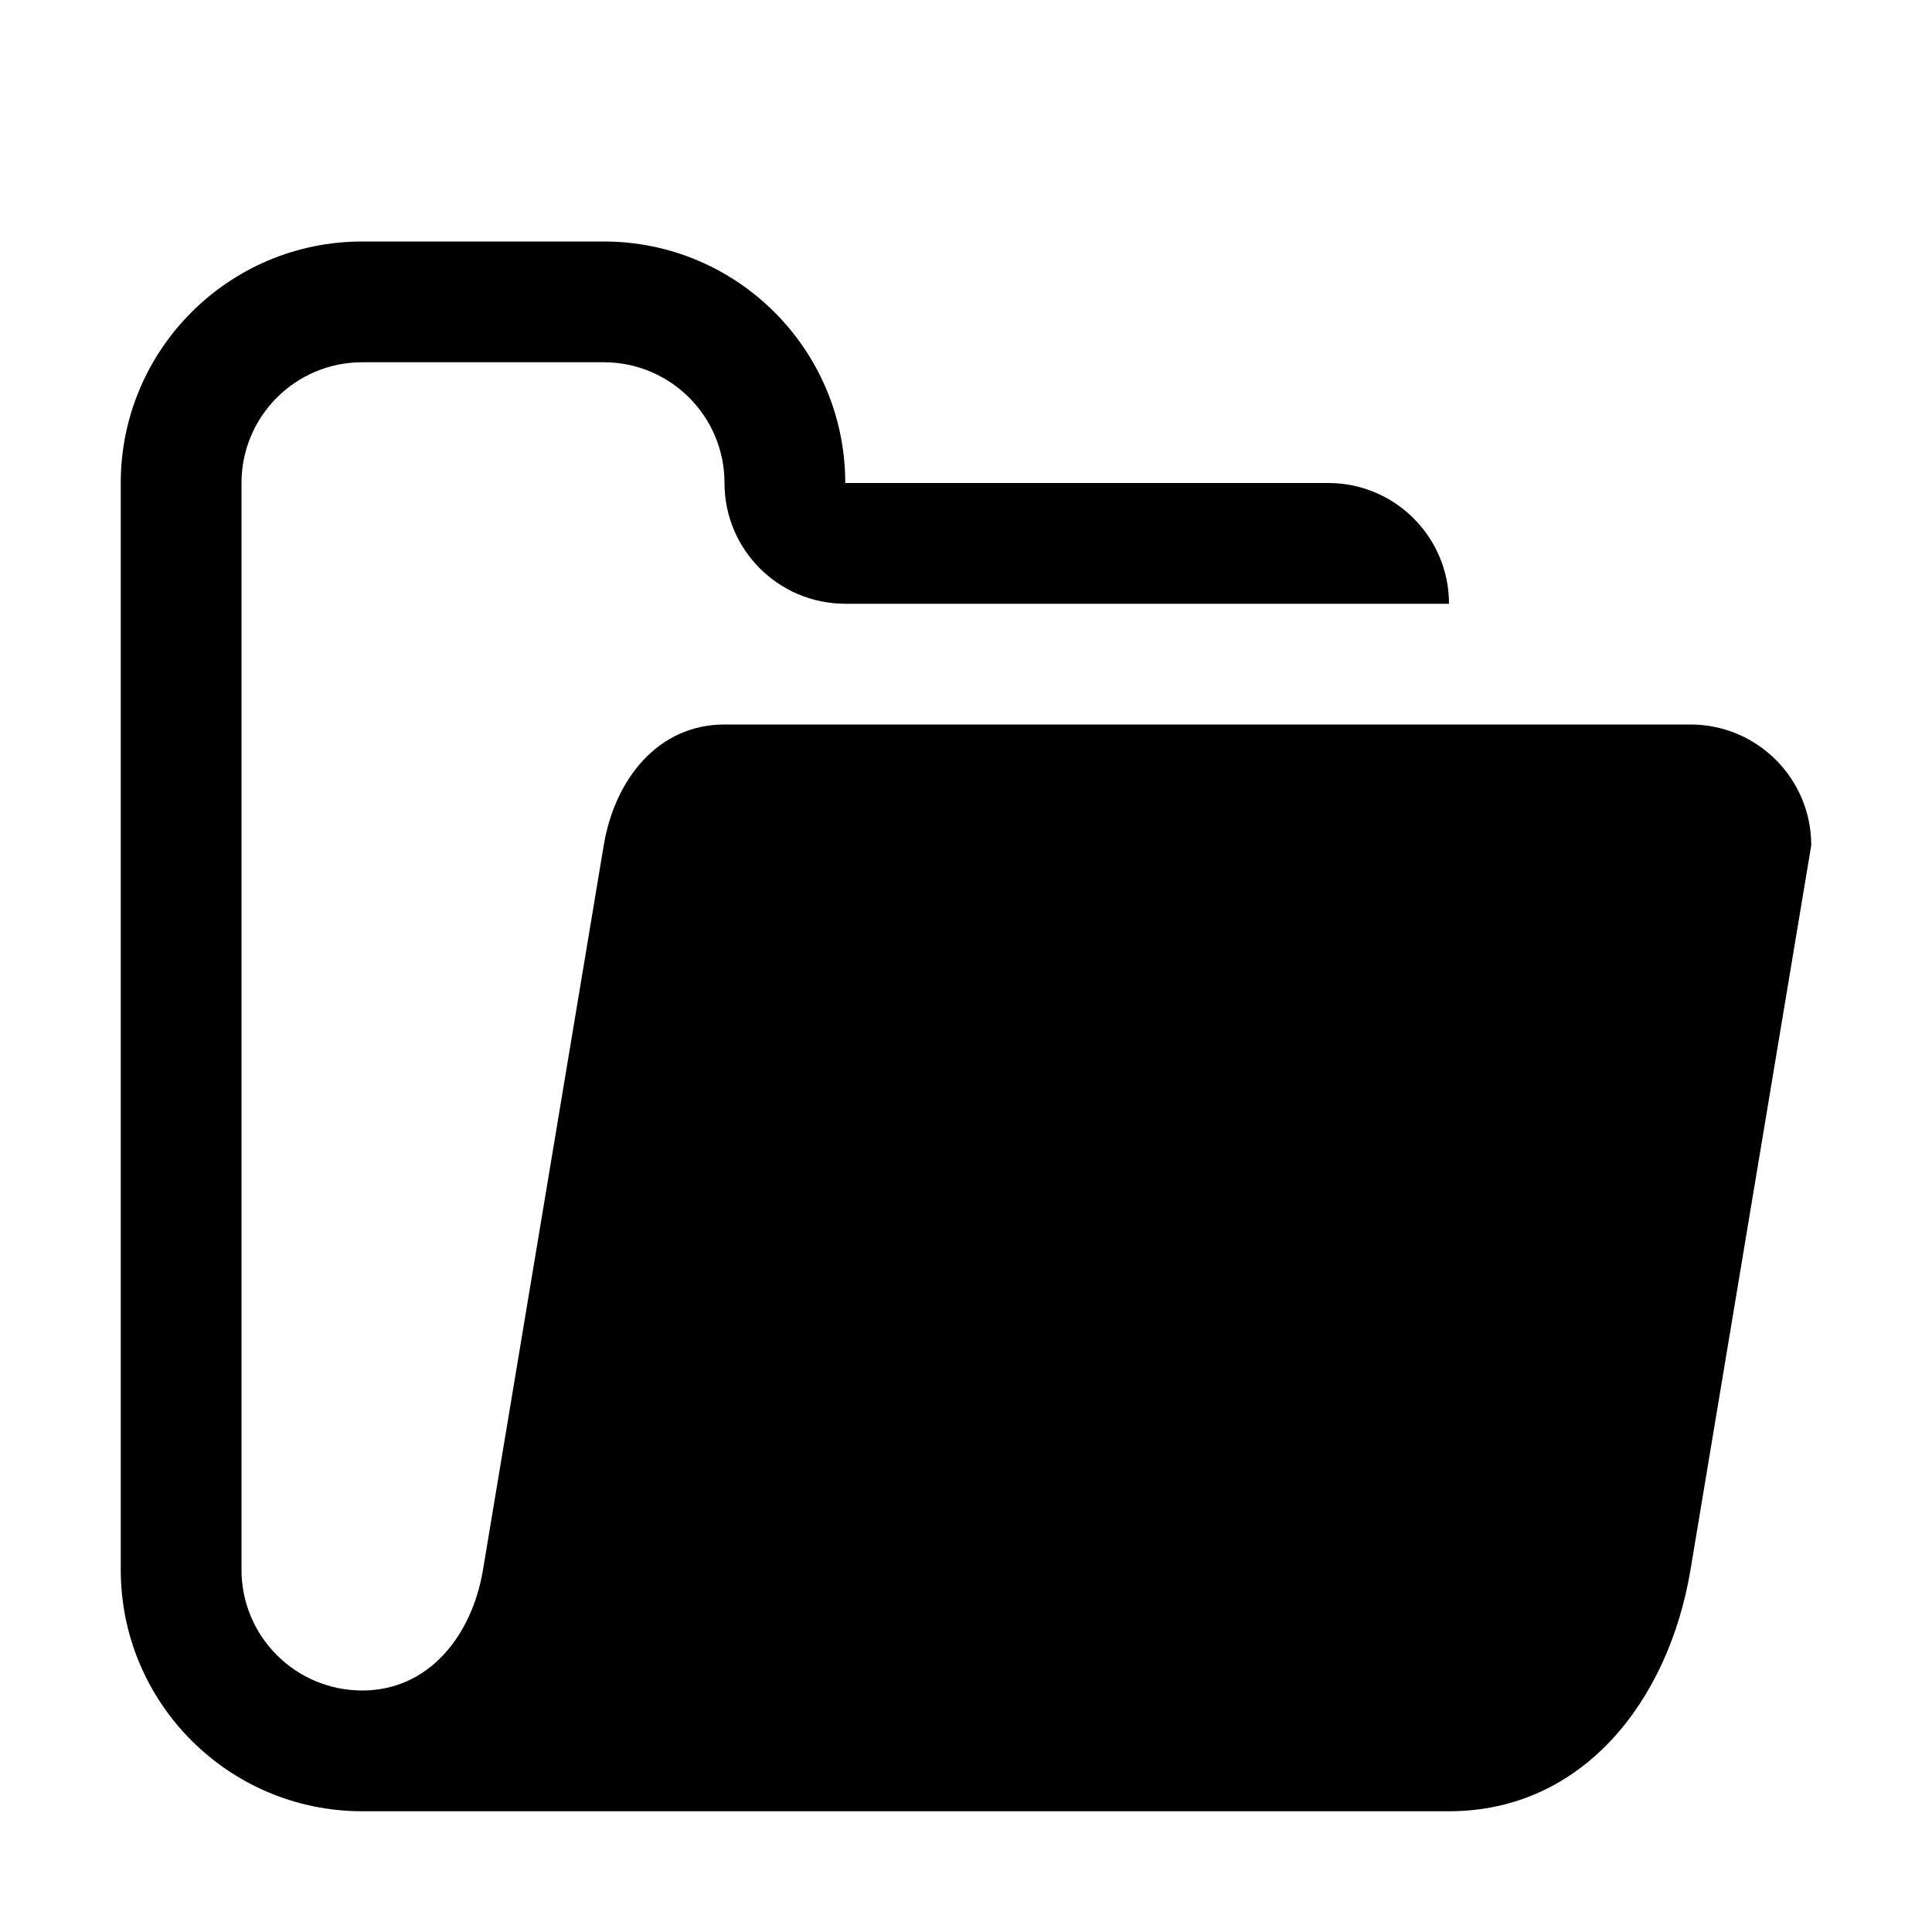
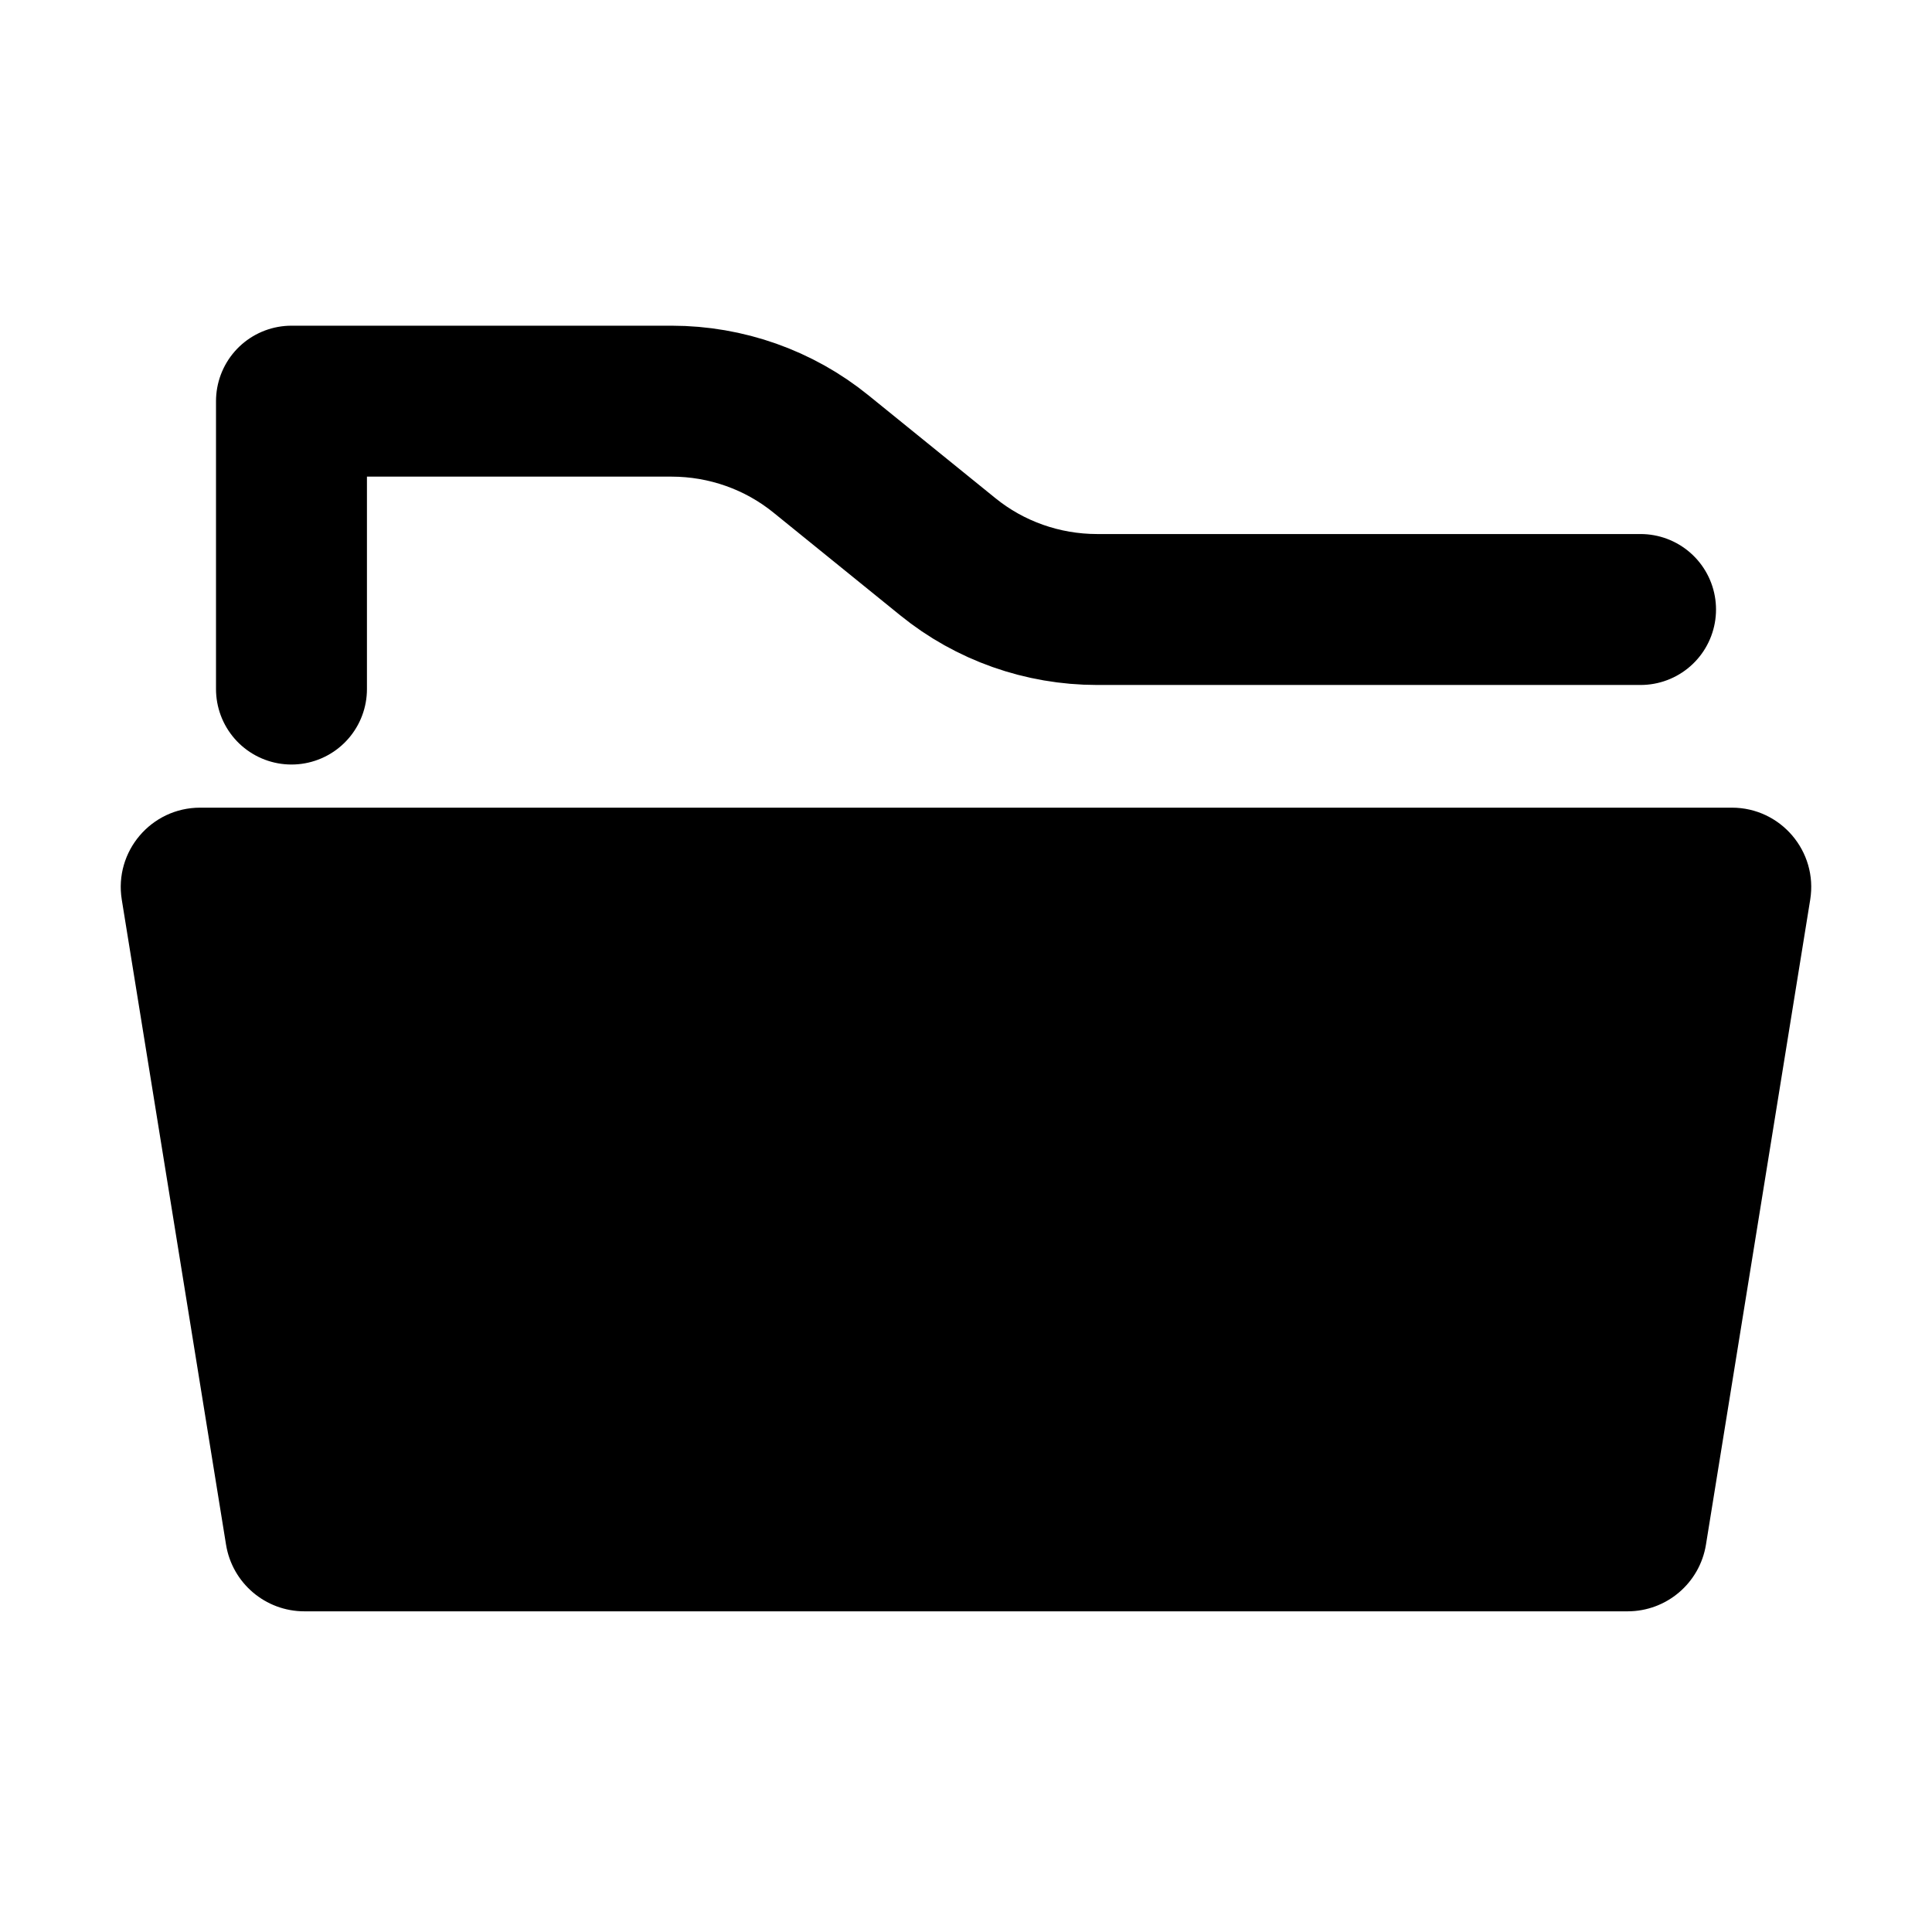
- <svg xmlns="http://www.w3.org/2000/svg" fill="currentColor" width="16" height="16">
-   <path d="M3 2a2 2 0 0 0-2 2v9a2 2 0 0 0 2 2h9c1.105 0 1.818-.91 2-2l1-6a1 1 0 0 0-1-1H6c-.552 0-.909.455-1 1l-1 6c-.091.545-.448 1-1 1a1 1 0 0 1-1-1V4a1 1 0 0 1 1-1h2a1 1 0 0 1 1 1 1 1 0 0 0 1 1h5a1 1 0 0 0-1-1H7a2 2 0 0 0-2-2H3z" />
+ <svg xmlns="http://www.w3.org/2000/svg" class="icon" width="16" height="16" p-id="5419" t="1784569638457" version="1.1" viewBox="0 0 81.92 81.92" xml:space="preserve">
+   <path d="m69.562 25.844h-23.046c-2.309-0.001-4.545-0.791-6.324-2.235l-5.386-4.364c-1.779-1.443-4.016-2.233-6.324-2.235h-16.123v12.207" fill="none" stroke="currentColor" stroke-linecap="round" stroke-linejoin="round" stroke-width="6.4" style="paint-order:normal" />
+   <g transform="matrix(.87628 0 0 .87628 5.0678 5.094)" fill="currentColor" stroke-linecap="round" stroke-linejoin="round" stroke-width="7.304">
+     <path d="m3.901 37.107h74.118l-5.043 31.209h-64.031z" stop-color="#000000" />
+     <path d="m3.9 33.268c-2.365 2.99e-4 -4.167 2.117-3.791 4.451l5.045 31.209c0.3 1.861 1.906 3.228 3.791 3.228h64.029c1.885-1.53e-4 3.491-1.368 3.791-3.228l5.045-31.209c0.376-2.334-1.427-4.451-3.791-4.451z" stop-color="#000000" />
+   </g>
</svg>
